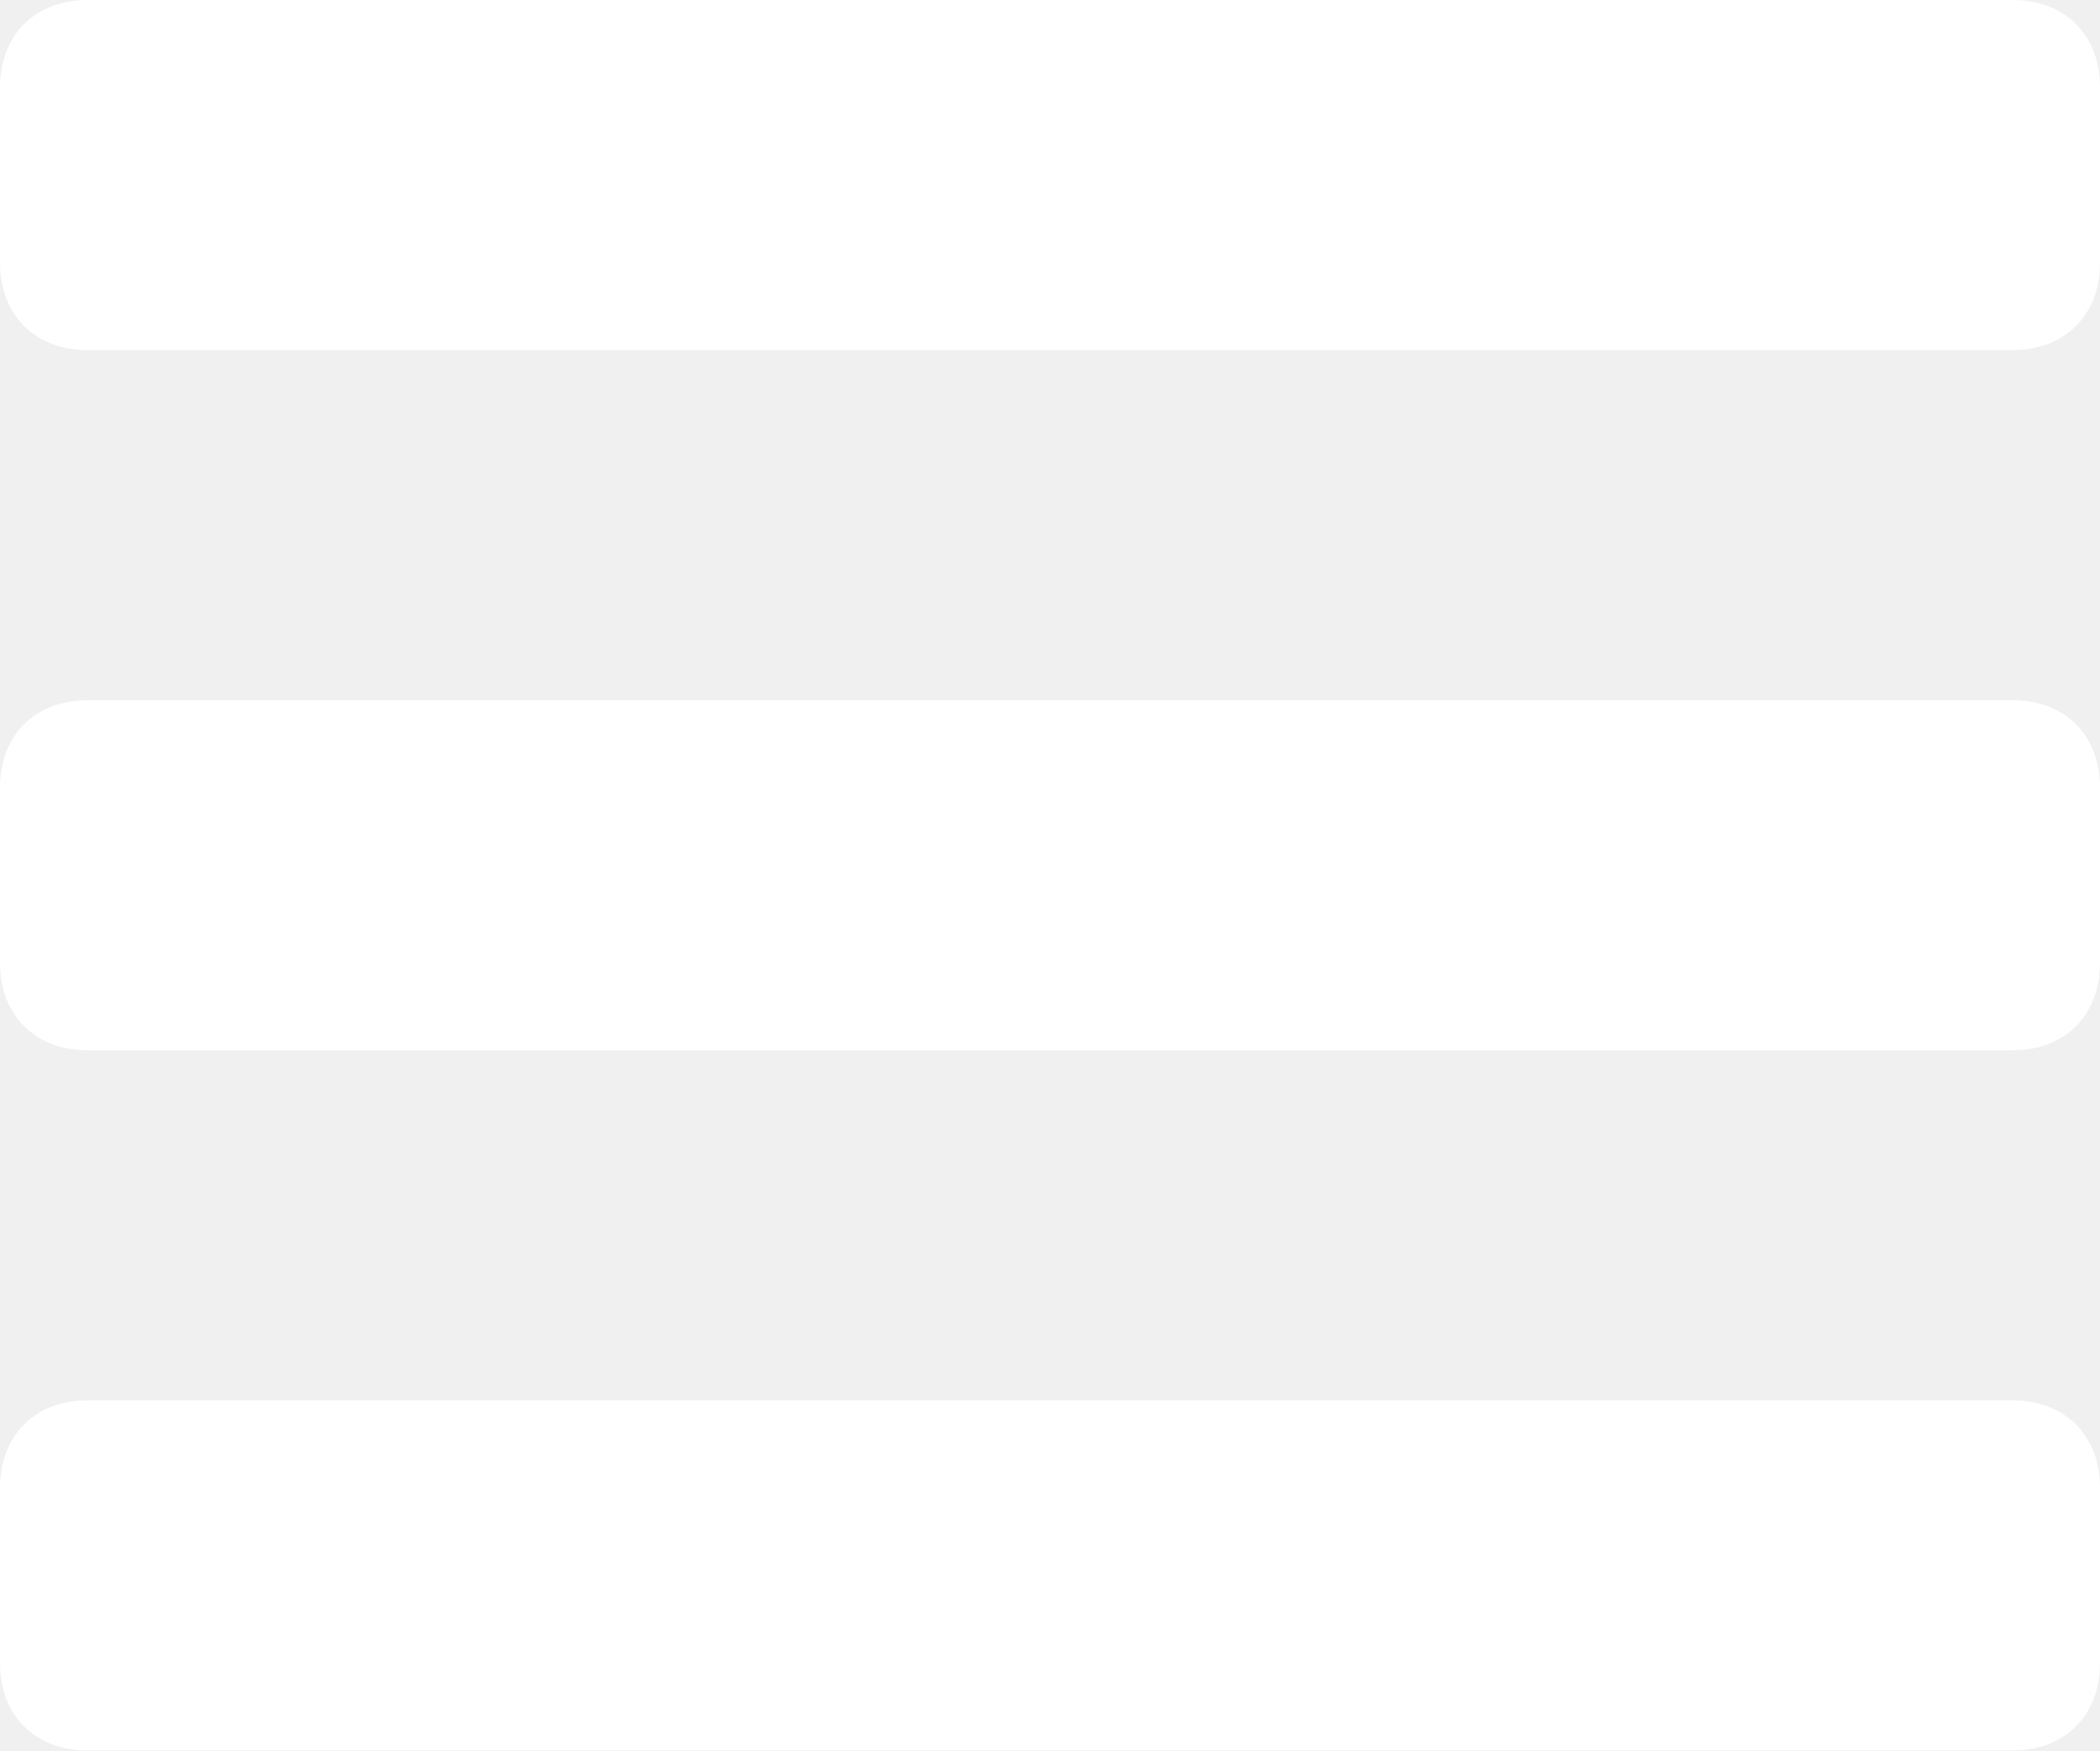
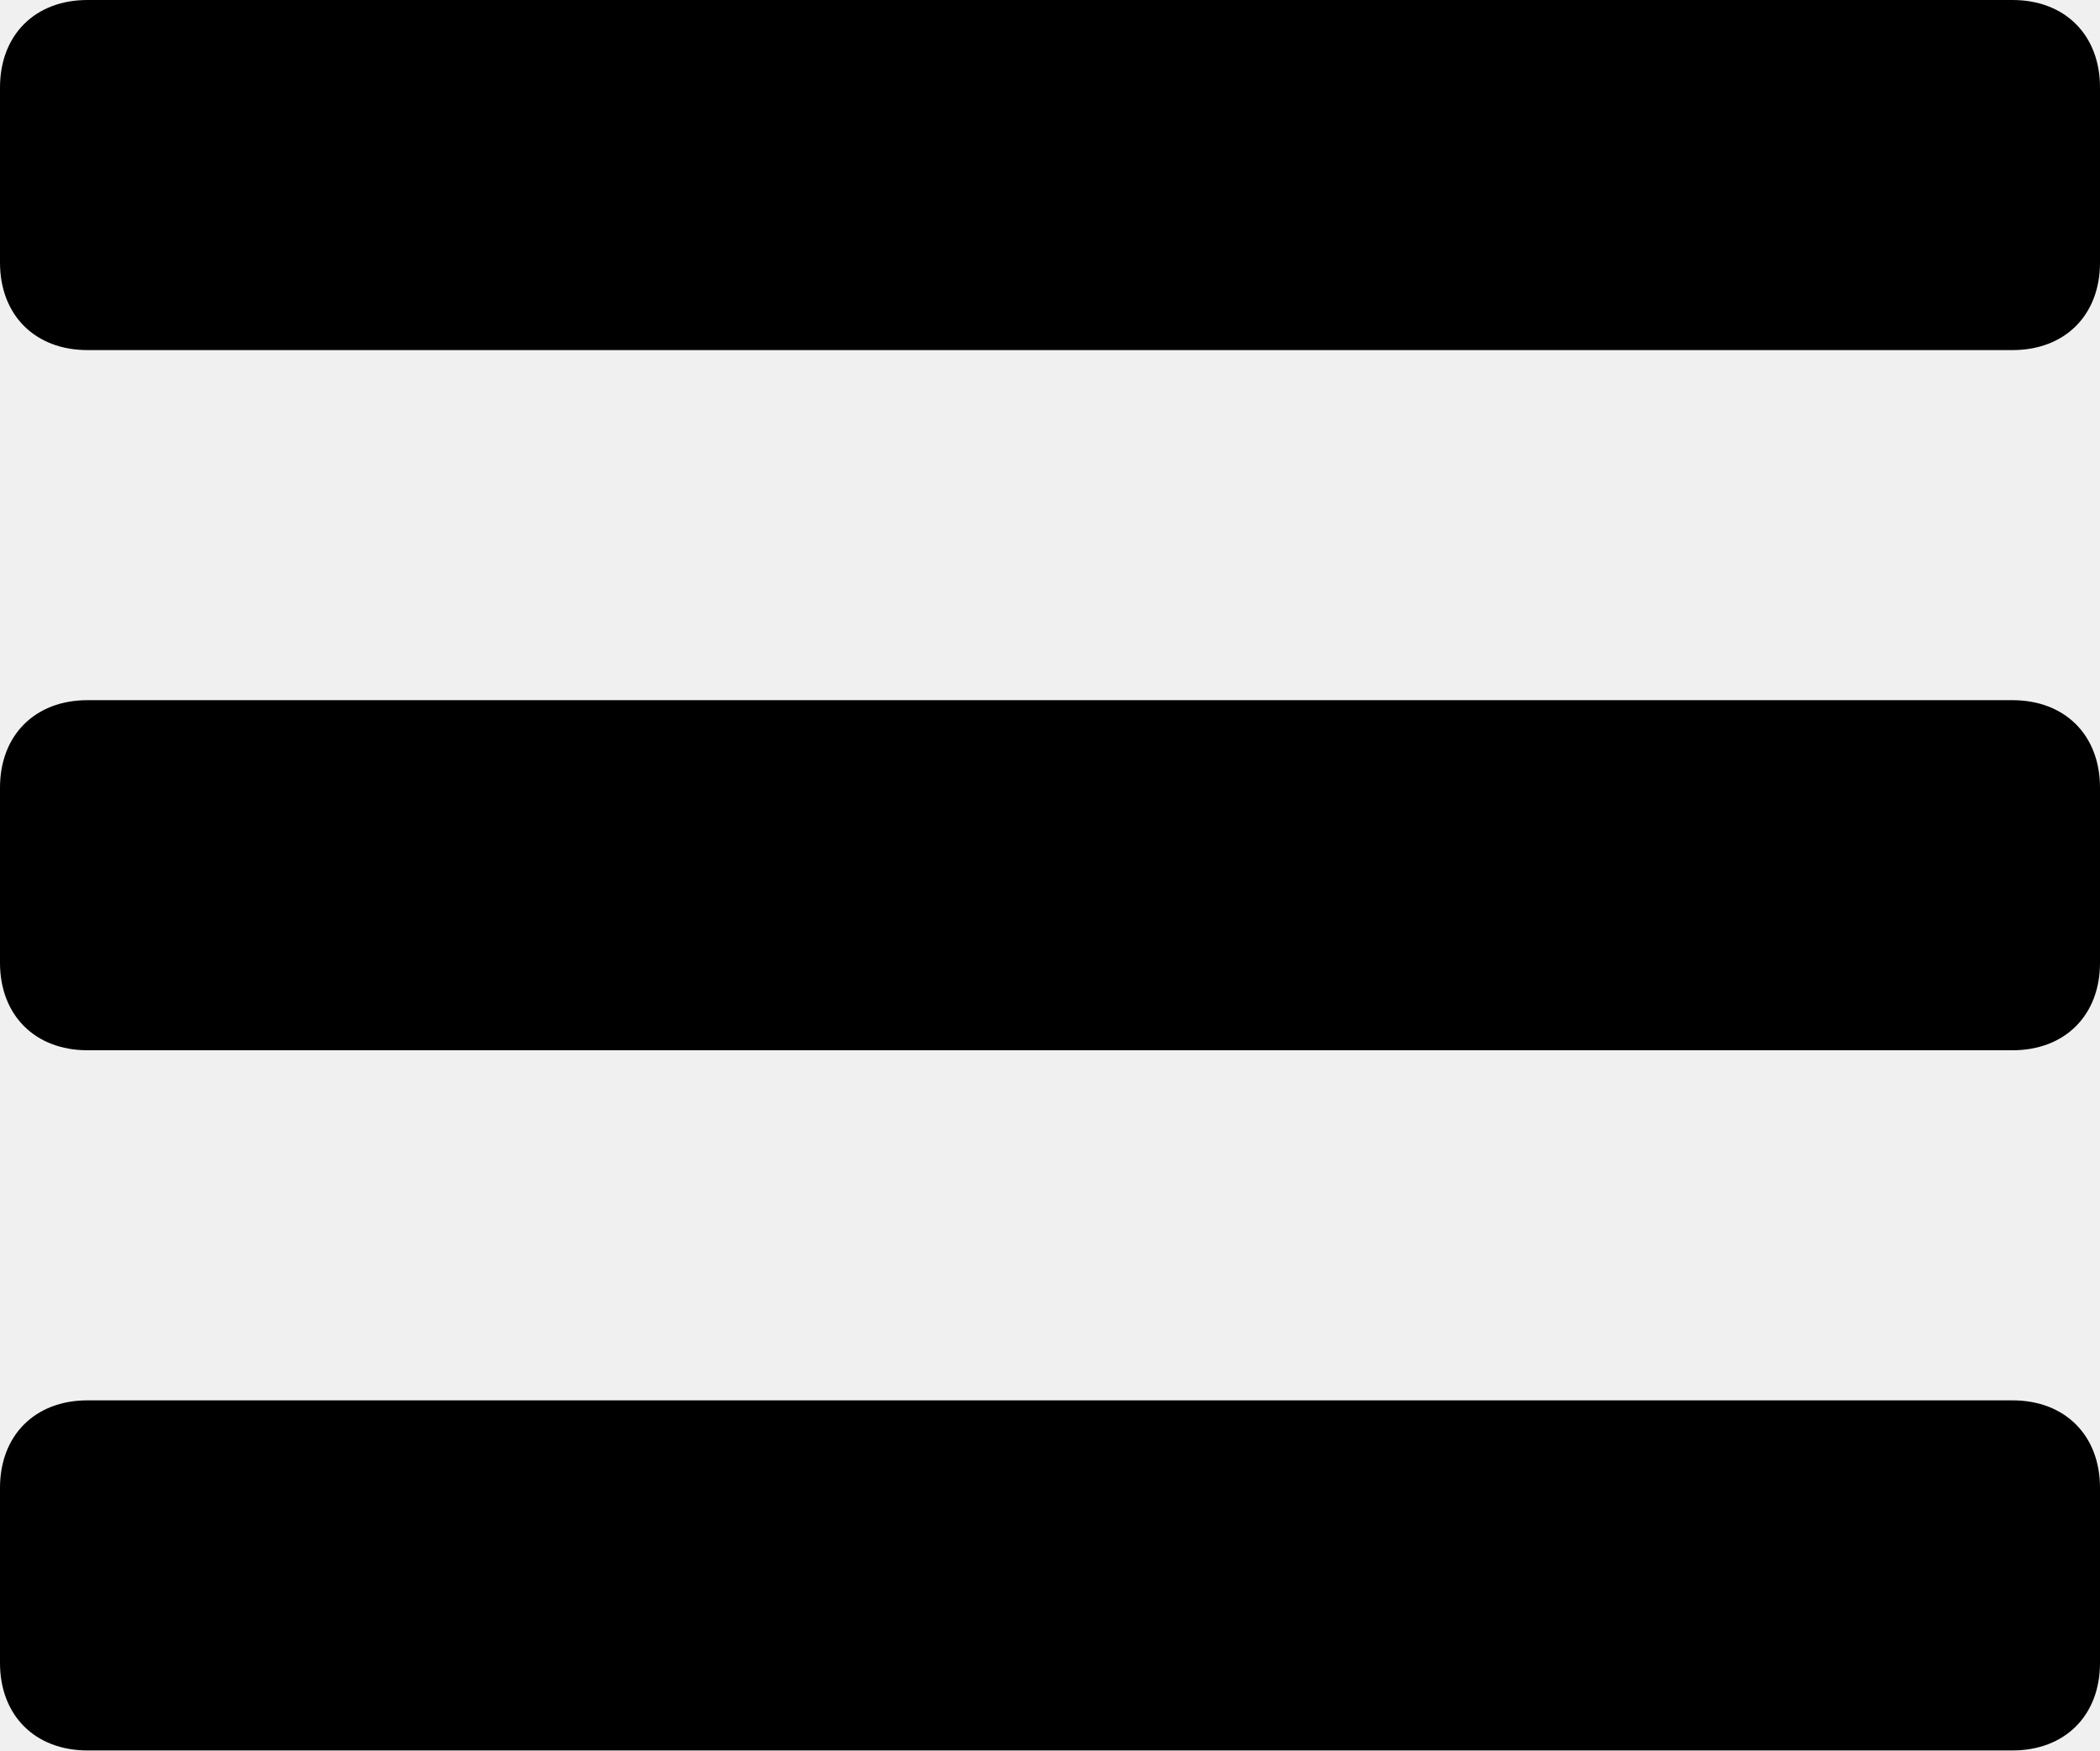
<svg xmlns="http://www.w3.org/2000/svg" version="1.1" viewBox="0 0 24 20" enable-background="new 0 0 24 24" width="512" height="426.667" id="svg10">
  <defs id="defs14" />
-   <g id="g8" transform="translate(0,-2)">
-     <path d="M 24,3 C 24,2.4 23.6,2 23,2 H 1 C 0.4,2 0,2.4 0,3 v 2 c 0,0.6 0.4,1 1,1 h 22 c 0.6,0 1,-0.4 1,-1 z" id="path2" style="fill:#ffffff" />
-     <path d="m 24,11 c 0,-0.6 -0.4,-1 -1,-1 H 1 c -0.6,0 -1,0.4 -1,1 v 2 c 0,0.6 0.4,1 1,1 h 22 c 0.6,0 1,-0.4 1,-1 z" id="path4" style="fill:#ffffff" />
-     <path d="m 24,19 c 0,-0.6 -0.4,-1 -1,-1 H 1 c -0.6,0 -1,0.4 -1,1 v 2 c 0,0.6 0.4,1 1,1 h 22 c 0.6,0 1,-0.4 1,-1 z" id="path6" style="fill:#ffffff" />
-   </g>
+   <path style="fill:#000000" id="path2" d="M 24,1 C 24,0.4 23.6,0 23,0 H 1 C 0.4,0 0,0.4 0,1 v 2 c 0,0.6 0.4,1 1,1 h 22 c 0.6,0 1,-0.4 1,-1 z" />
+   <path style="fill:#000000" id="path4" d="M 24,9 C 24,8.4 23.6,8 23,8 H 1 C 0.4,8 0,8.4 0,9 v 2 c 0,0.6 0.4,1 1,1 h 22 c 0.6,0 1,-0.4 1,-1 z" />
+   <path style="fill:#000000" id="path6" d="m 24,17 c 0,-0.6 -0.4,-1 -1,-1 H 1 c -0.6,0 -1,0.4 -1,1 v 2 c 0,0.6 0.4,1 1,1 h 22 c 0.6,0 1,-0.4 1,-1 z" />
</svg>
